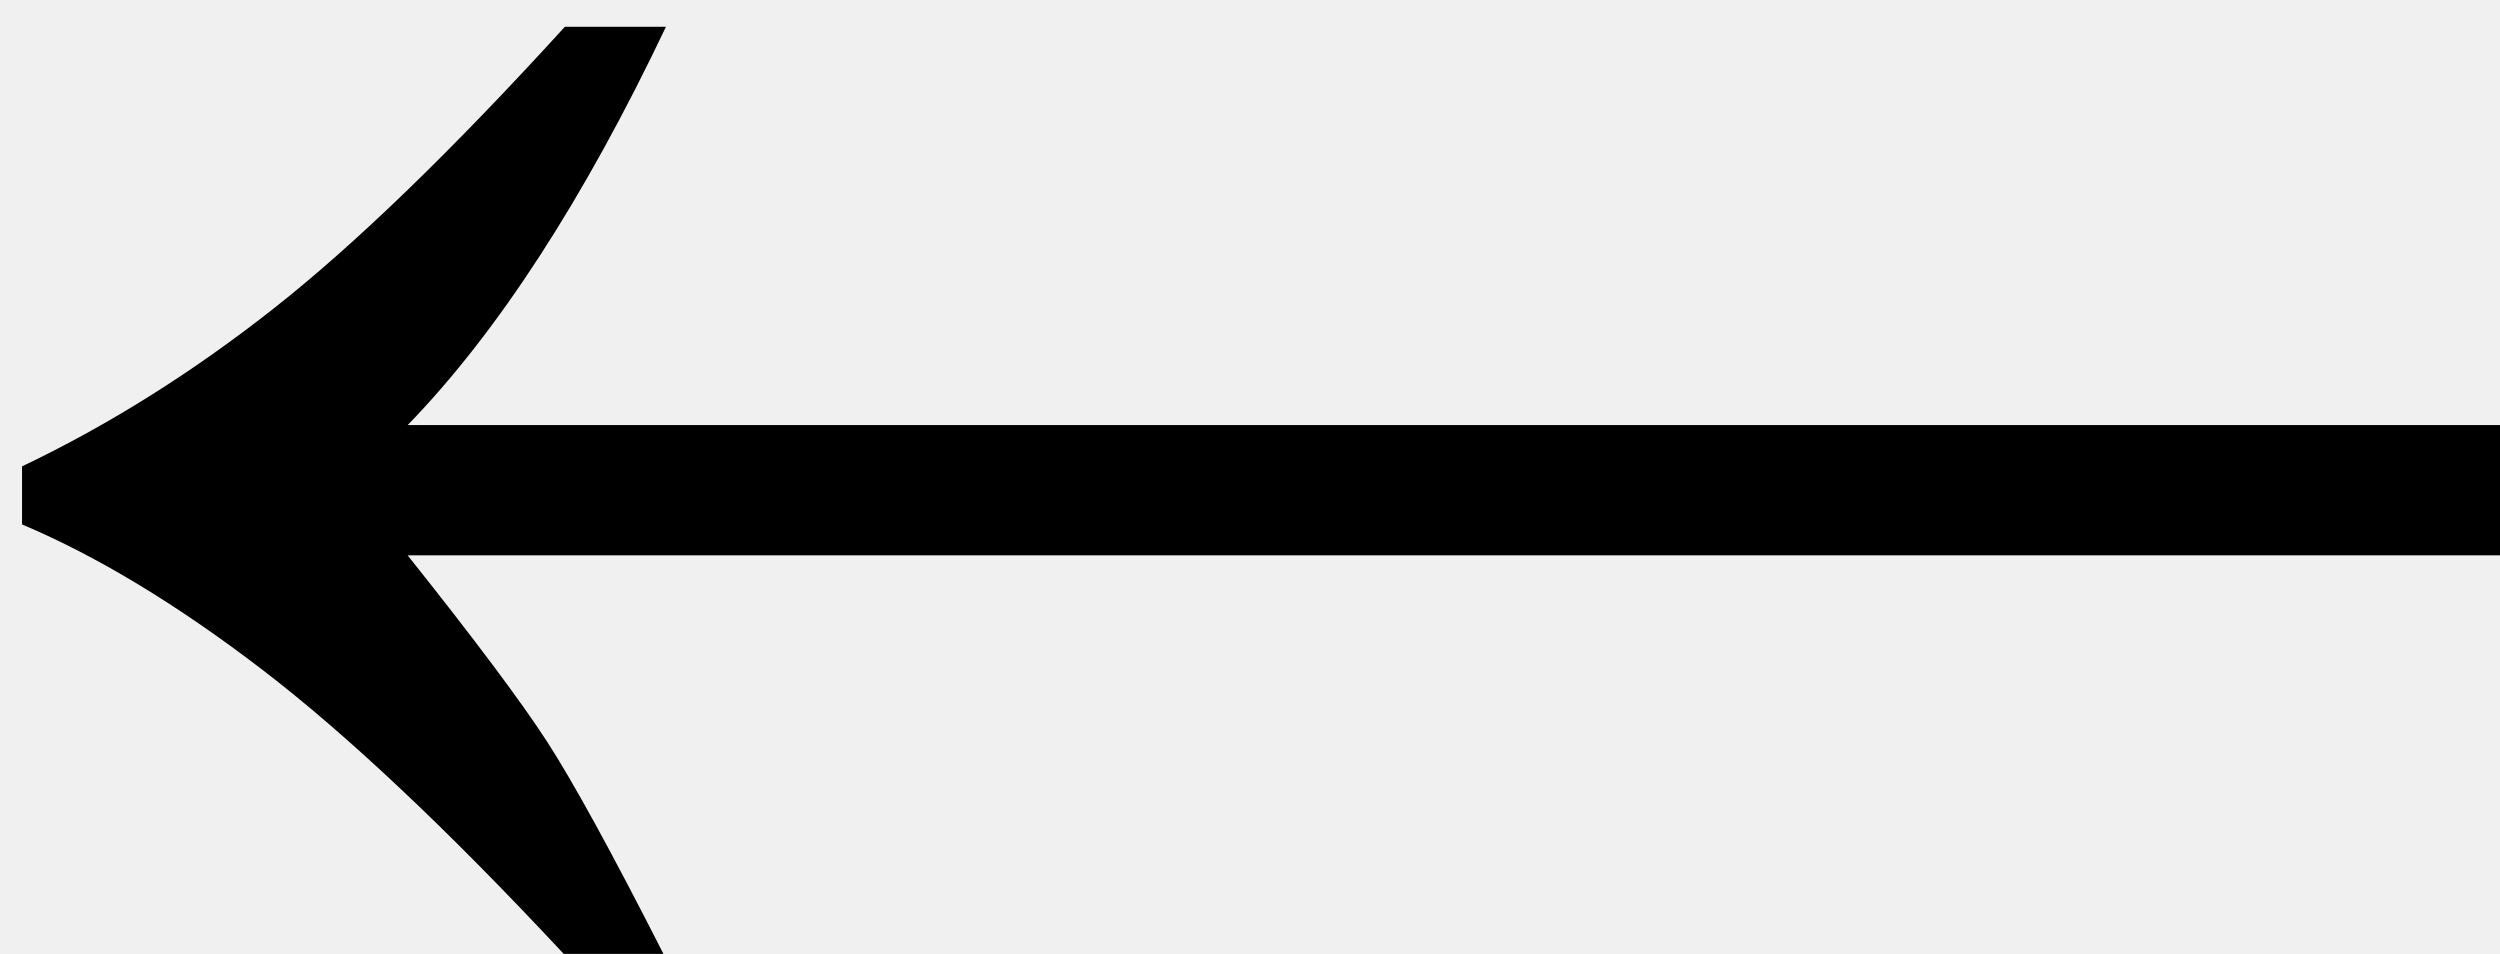
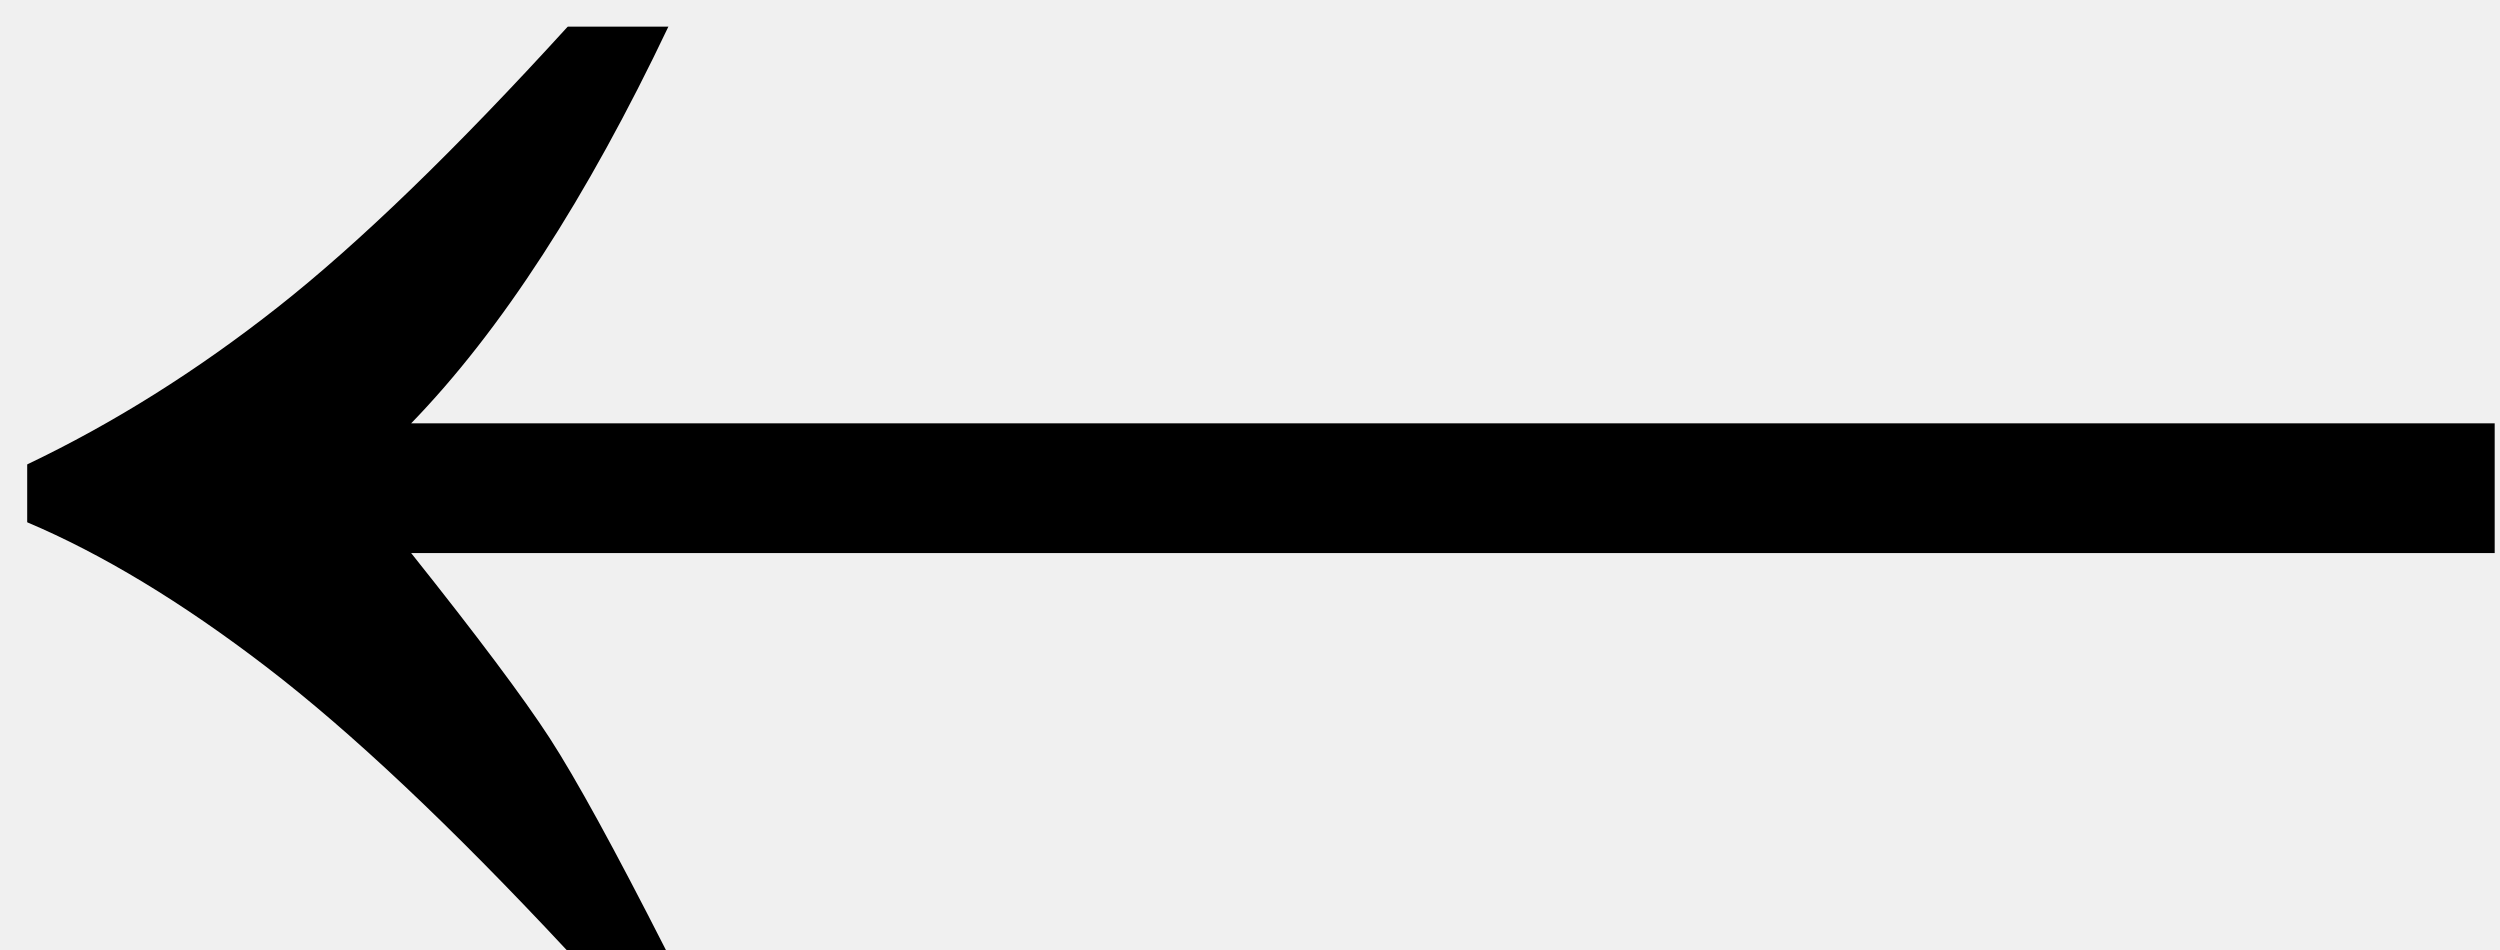
- <svg xmlns="http://www.w3.org/2000/svg" xmlns:xlink="http://www.w3.org/1999/xlink" class="arrow arrow-left" width="76" height="29" viewBox="0 0 76 29">
+ <svg xmlns="http://www.w3.org/2000/svg" xmlns:xlink="http://www.w3.org/1999/xlink" class="arrow arrow-left" width="50" height="19" viewBox="0 0 76 29">
  <defs>
    <path id="a" d="M75.33 28.194V0H0v28.194z" />
  </defs>
  <g transform="rotate(-180 38 14.5)" fill="none" fill-rule="evenodd">
    <mask id="b" fill="#fff">
      <use xlink:href="#a" />
    </mask>
    <path d="M58.861 0c3.536 3.79 6.593 6.672 9.172 8.646 2.578 1.975 5.012 3.445 7.298 4.412v1.764c-2.632 1.255-5.185 2.857-7.656 4.804-2.473 1.948-5.425 4.803-8.854 8.568h-3.07c2.499-5.255 5.118-9.294 7.856-12.117H0v-3.96h63.607c-2.021-2.536-3.43-4.418-4.228-5.647C58.582 5.241 57.4 3.085 55.83 0h3.031z" fill="#000" mask="url(#b)" />
  </g>
</svg>
